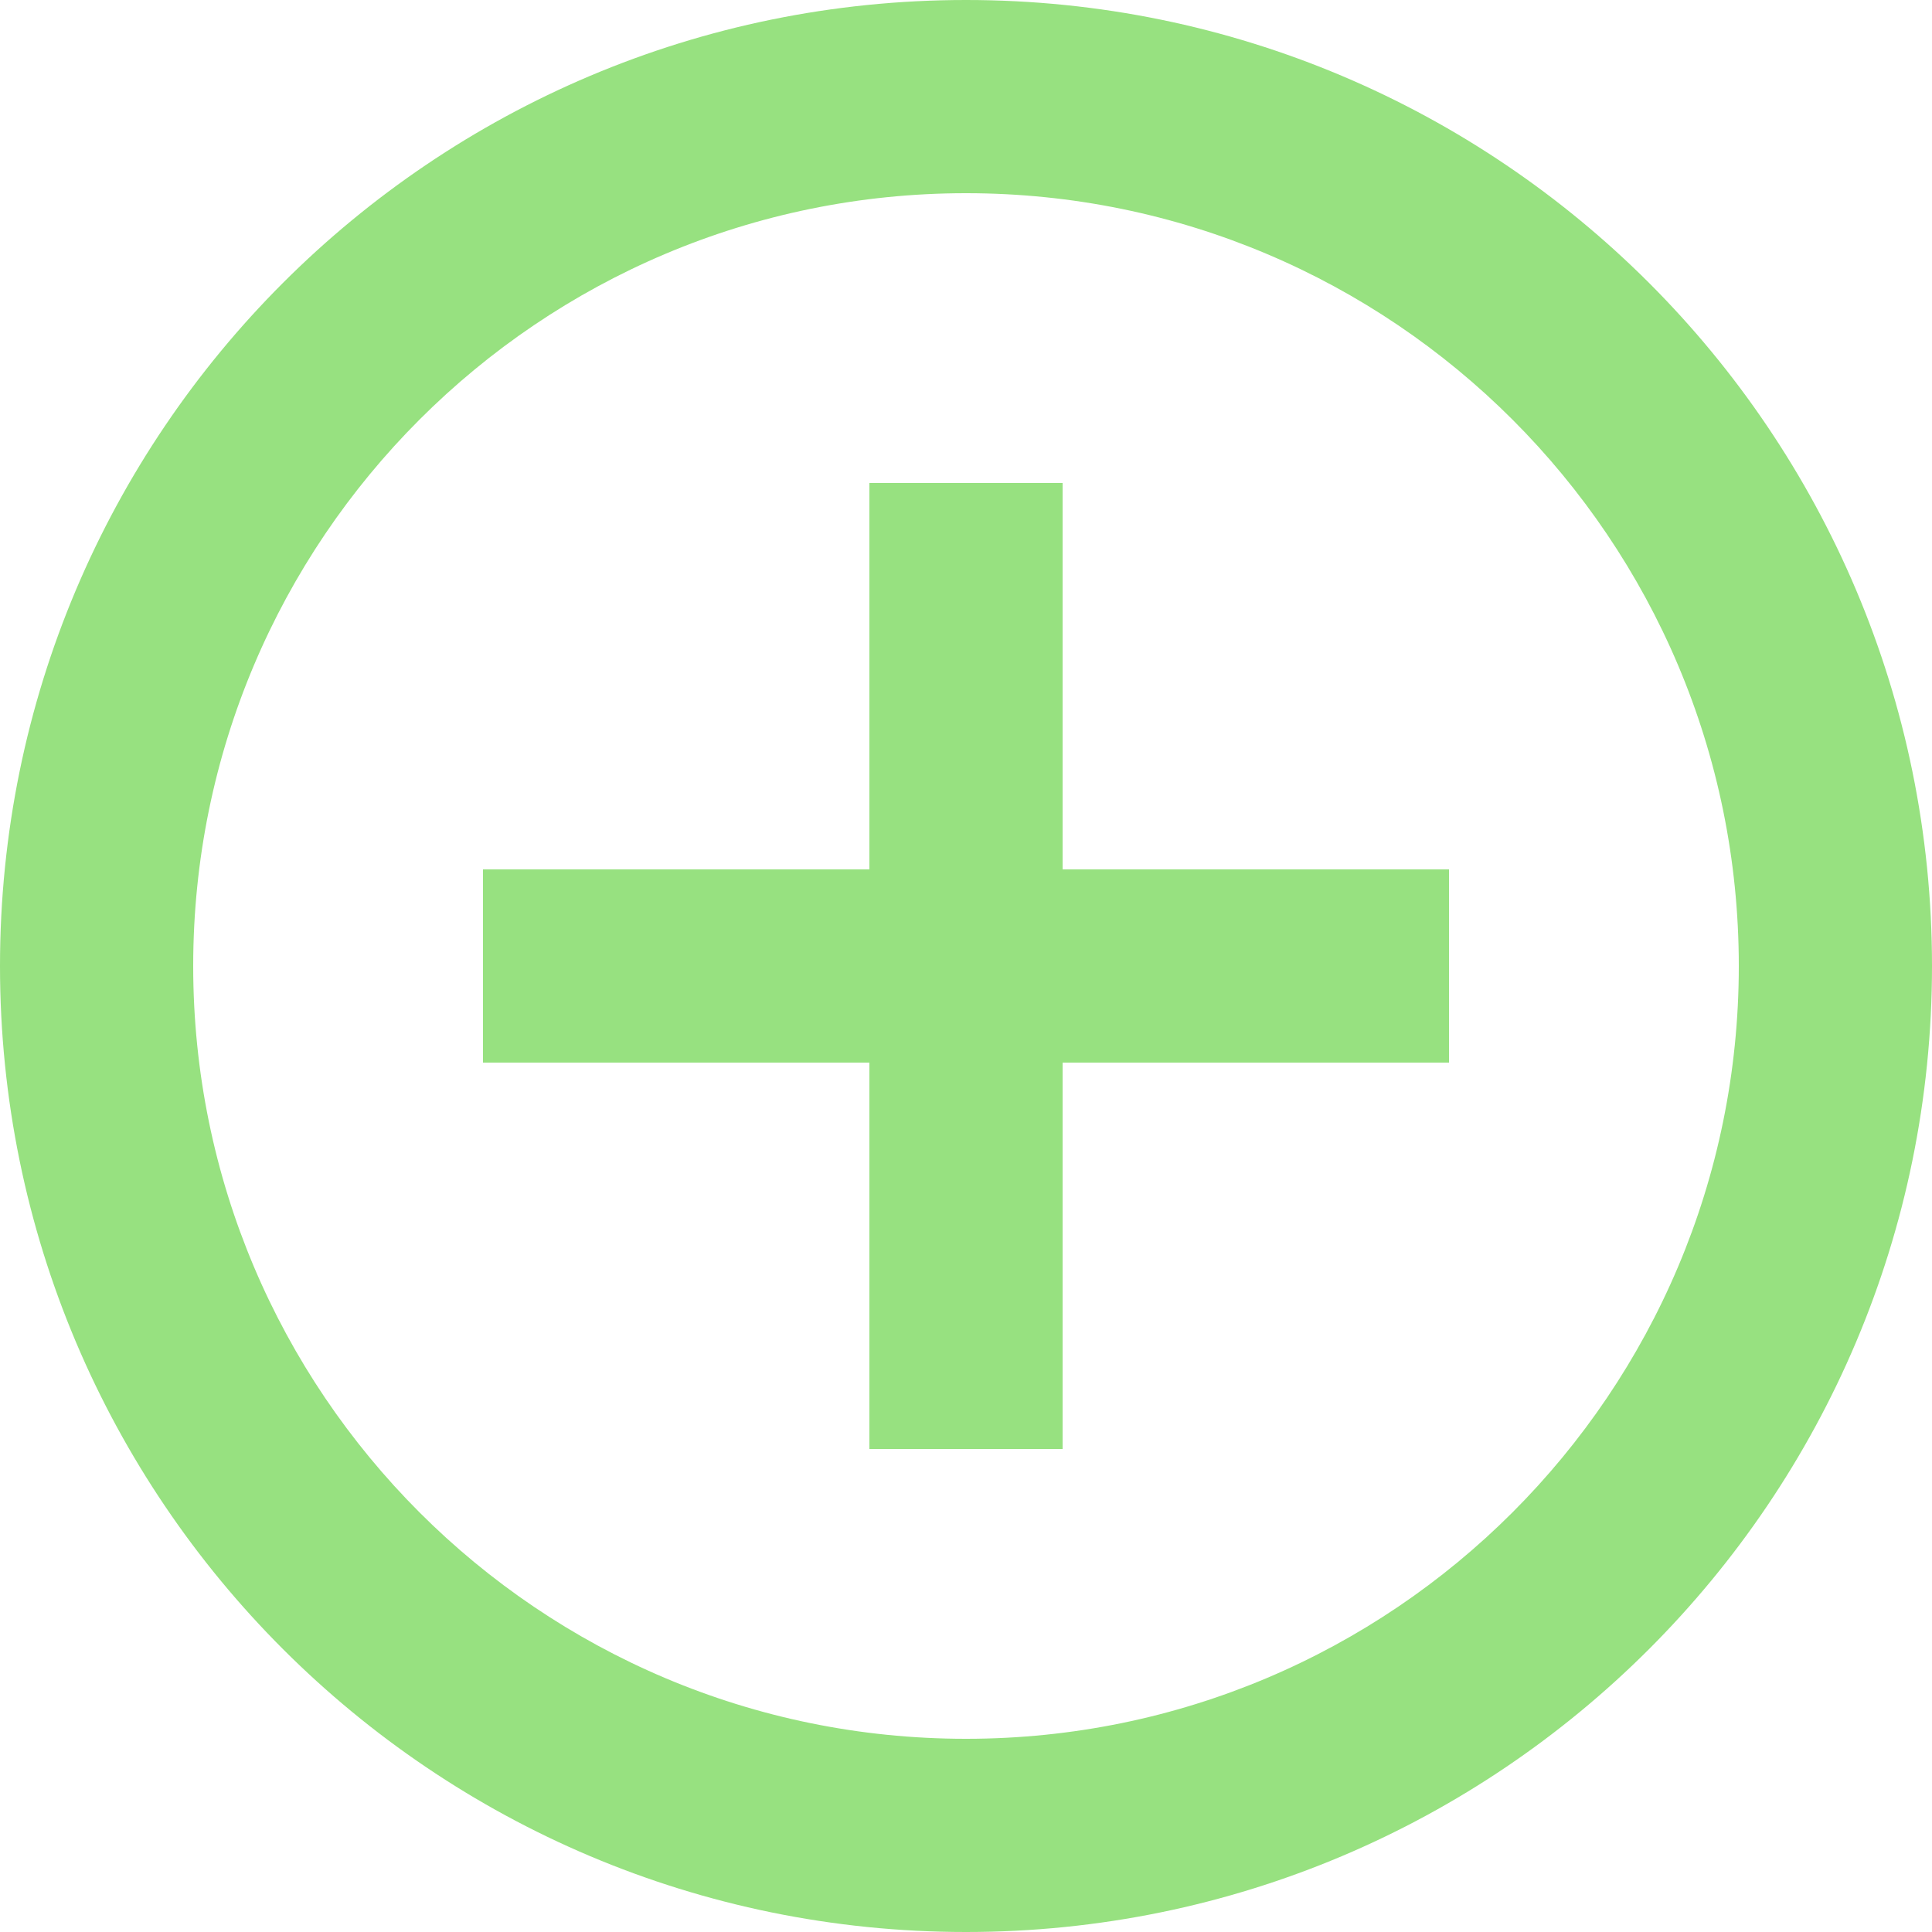
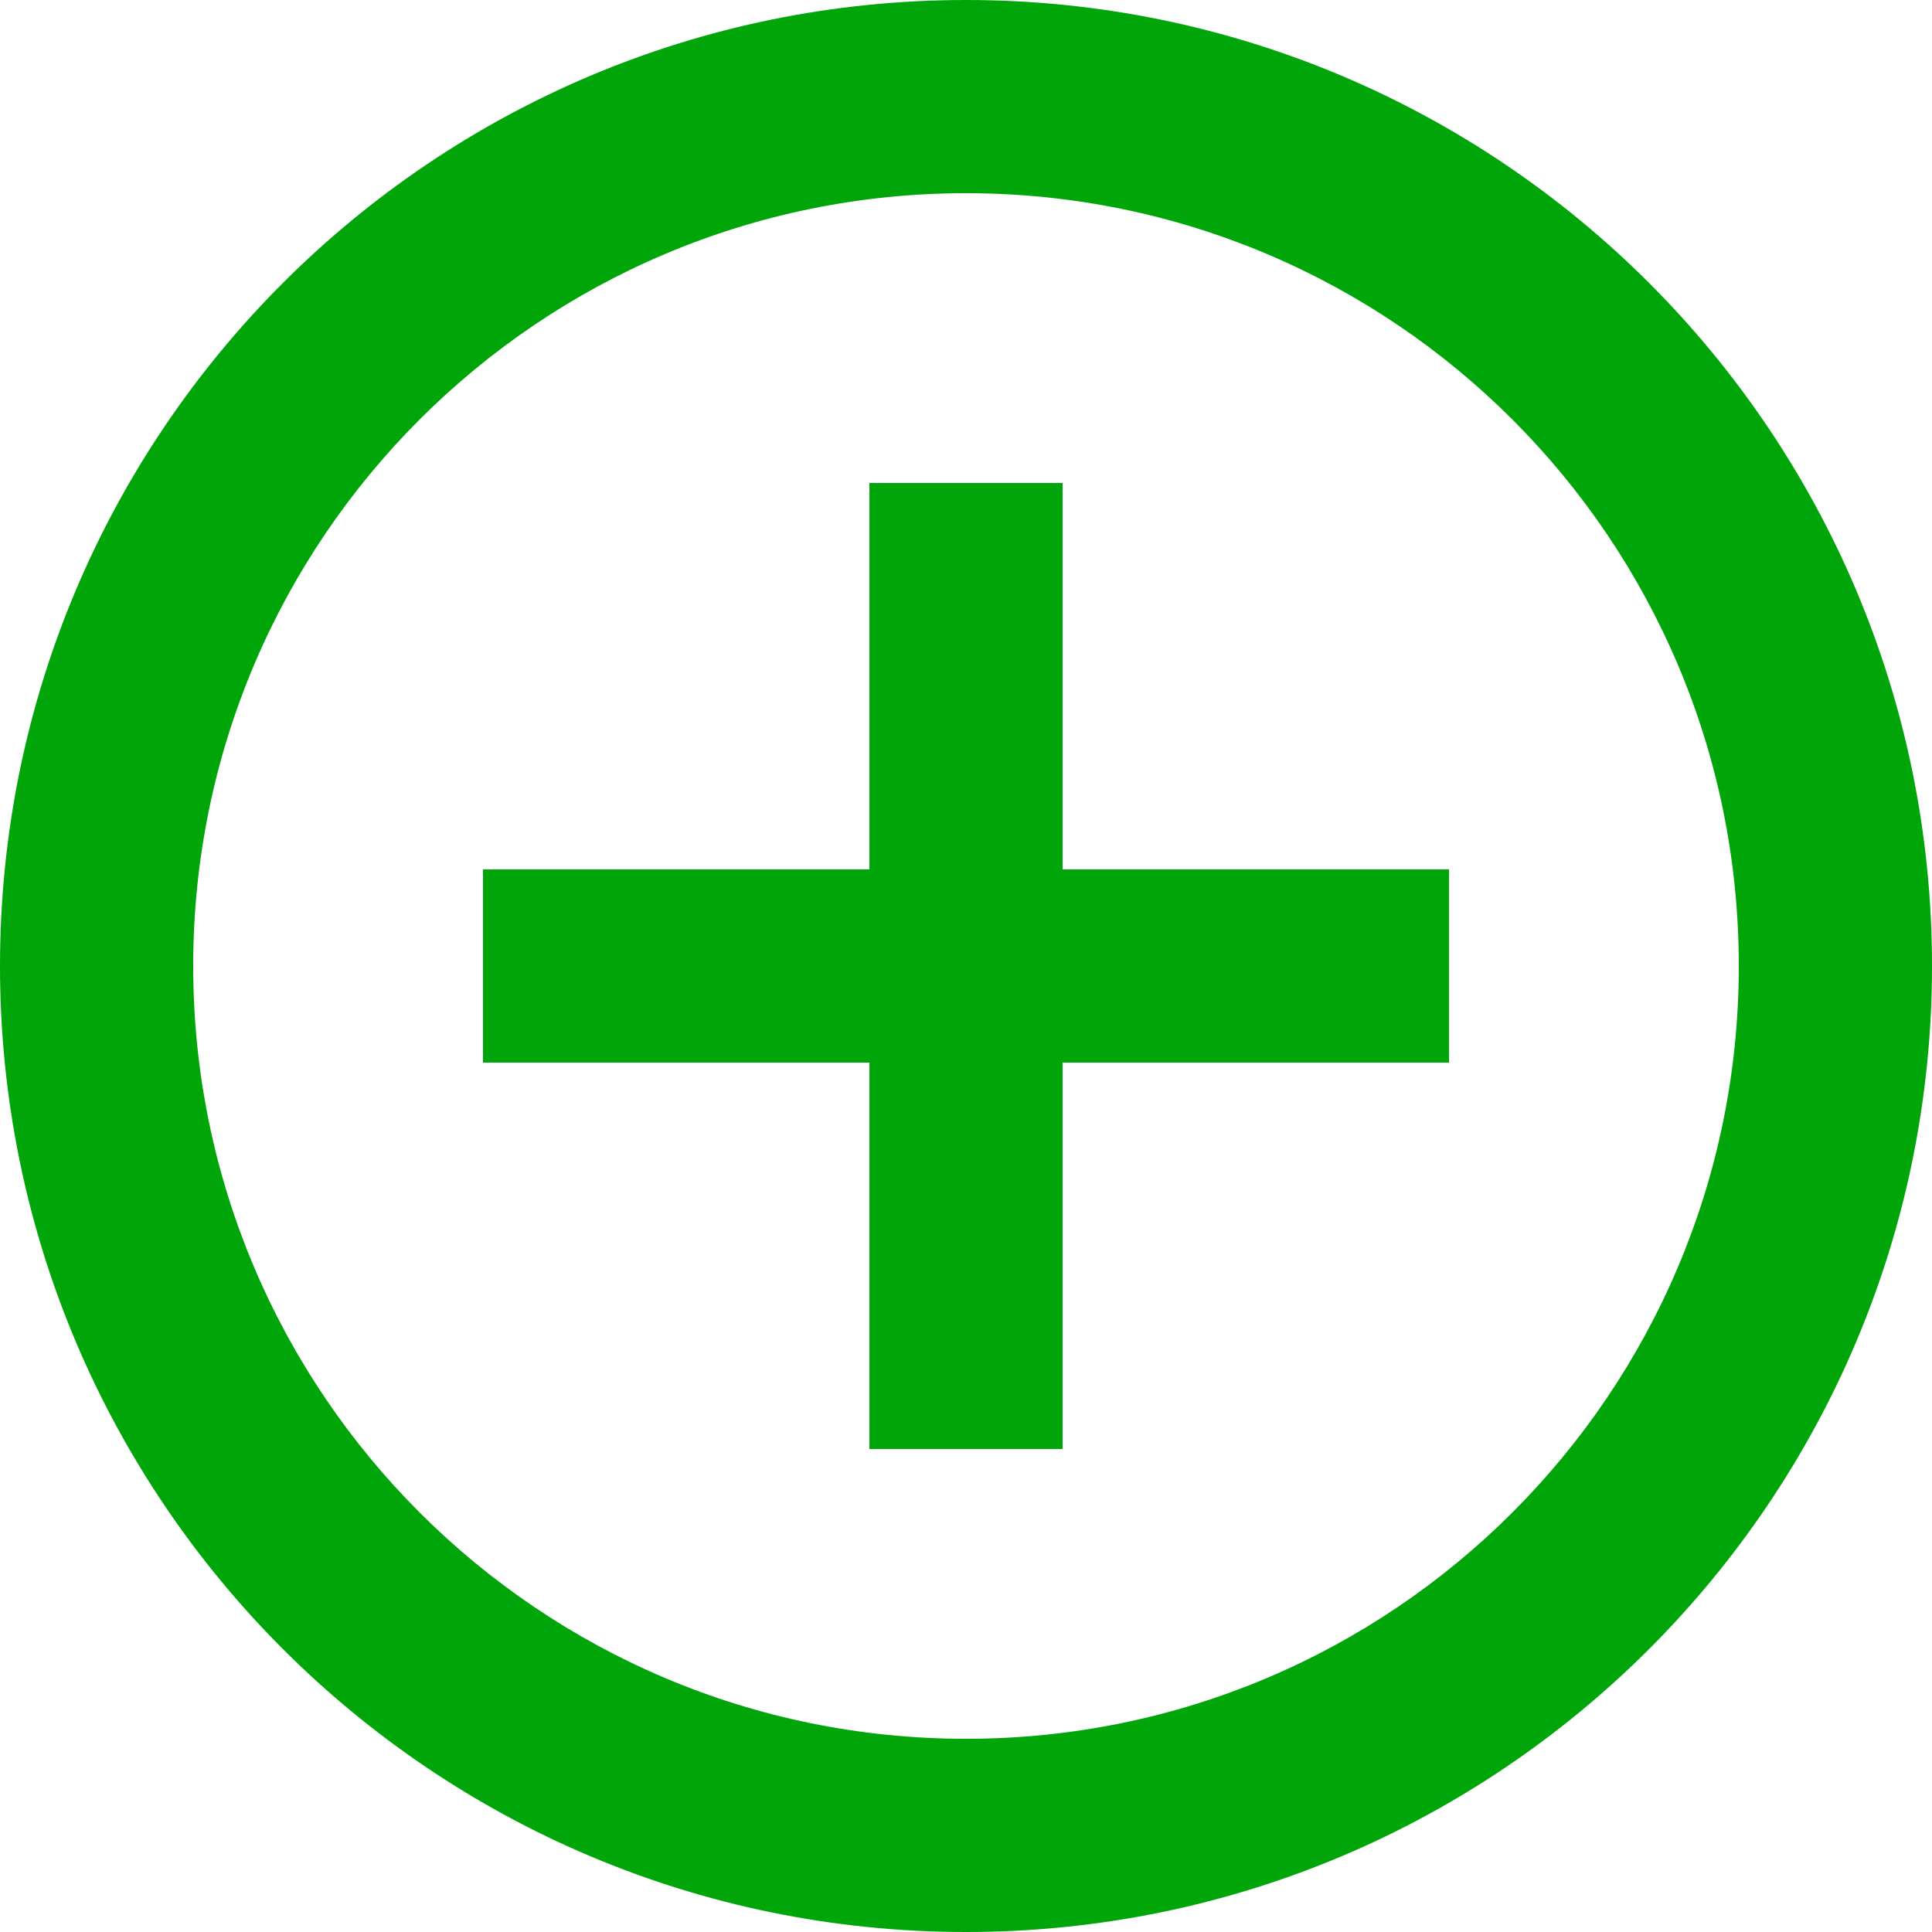
<svg xmlns="http://www.w3.org/2000/svg" width="20" height="20" viewBox="0 0 20 20" fill="none">
-   <path d="M9 9V5H11V9H15V11H11V15H9V11H5V9H9ZM10 20C4.477 20 0 15.523 0 10C0 4.477 4.477 0 10 0C15.523 0 20 4.477 20 10C20 15.523 15.523 20 10 20ZM10 18C14.418 18 18 14.418 18 10C18 5.582 14.418 2 10 2C5.582 2 2 5.582 2 10C2 14.418 5.582 18 10 18Z" fill="#97E180" />
+   <path d="M9 9V5H11V9H15V11H11V15H9V11H5V9H9ZM10 20C4.477 20 0 15.523 0 10C0 4.477 4.477 0 10 0C15.523 0 20 4.477 20 10C20 15.523 15.523 20 10 20ZM10 18C14.418 18 18 14.418 18 10C18 5.582 14.418 2 10 2C5.582 2 2 5.582 2 10C2 14.418 5.582 18 10 18Z" fill="#00A609" />
</svg>
